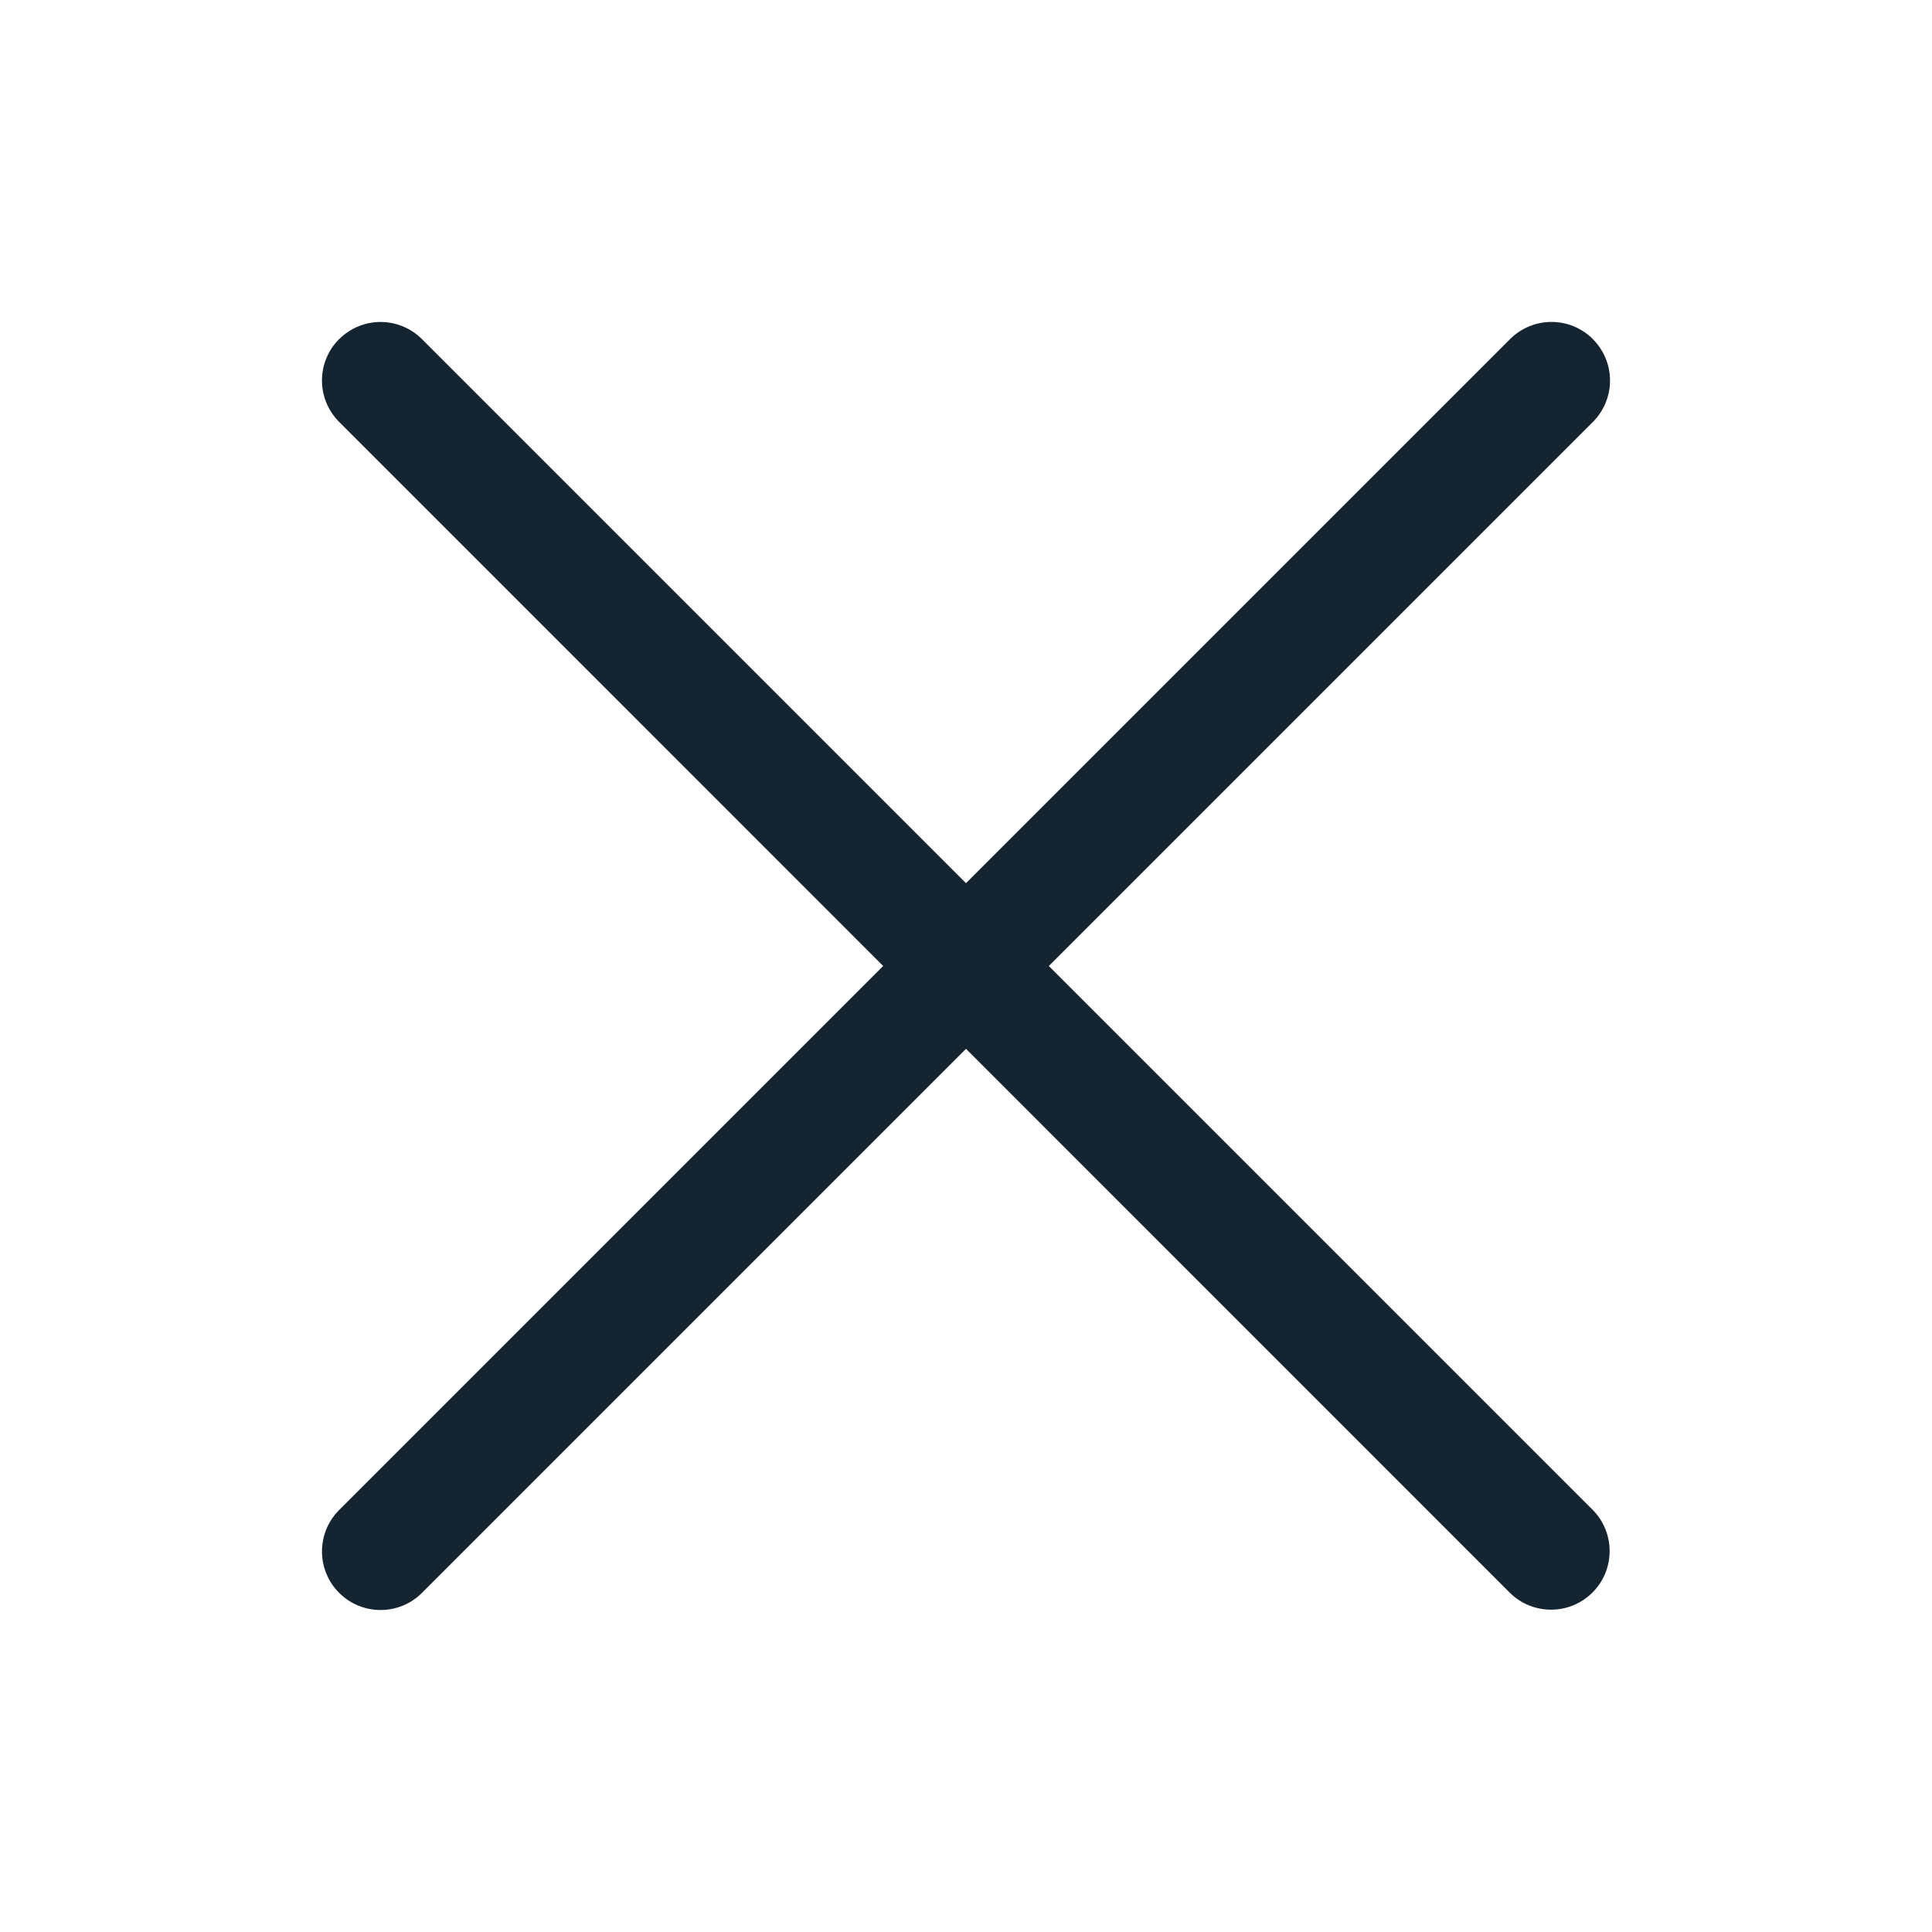
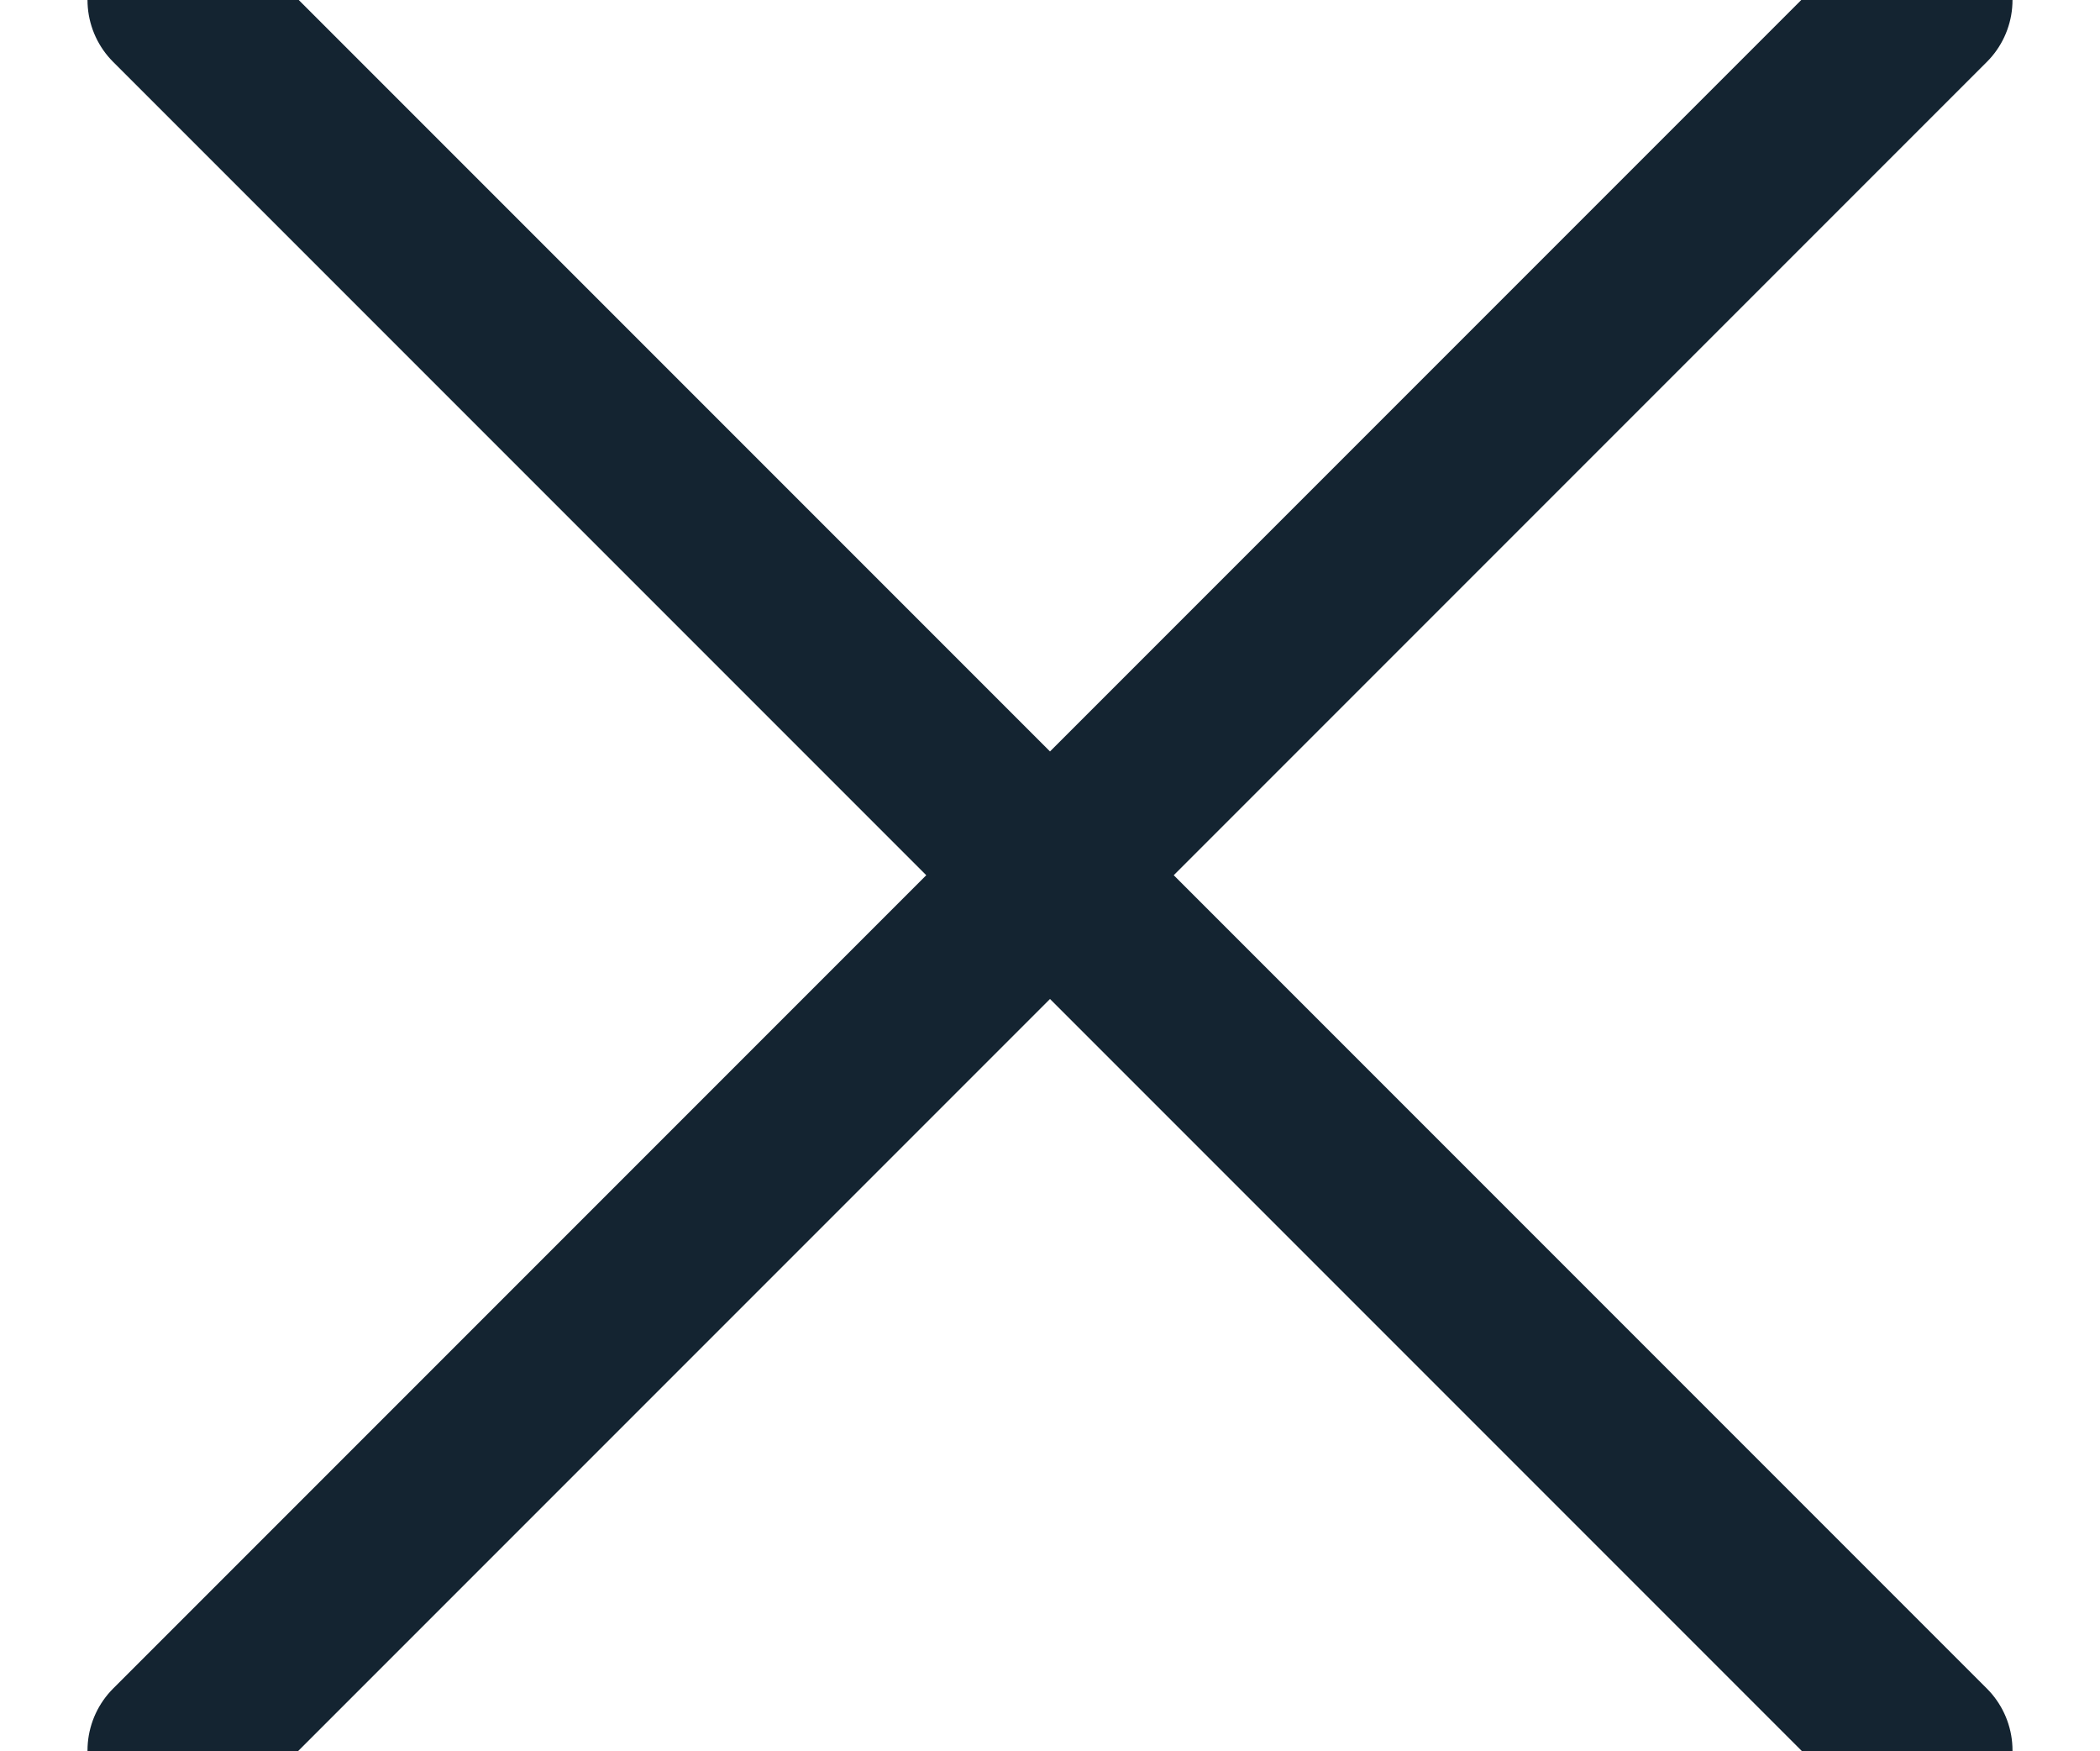
- <svg xmlns="http://www.w3.org/2000/svg" width="24" height="24" fill="none">
-   <path d="M19.787 4.213a.727.727 0 010 1.029L5.242 19.787a.727.727 0 01-1.029-1.029L18.758 4.213a.727.727 0 011.03 0z" clip-rule="evenodd" fill="#142431" fill-rule="evenodd" />
-   <path d="M4.213 4.213a.727.727 0 011.029 0l14.545 14.545a.728.728 0 01-1.029 1.03L4.213 5.241a.727.727 0 010-1.029z" clip-rule="evenodd" fill="#142431" fill-rule="evenodd" />
+ <svg xmlns="http://www.w3.org/2000/svg" width="12" height="10" viewBox="0 0 12 10">
+   <g fill="none" fill-rule="evenodd" stroke="#142431" stroke-linecap="round" stroke-linejoin="round">
+     <path d="M1 10L11 0M1 0l10 10" />
+   </g>
</svg>
